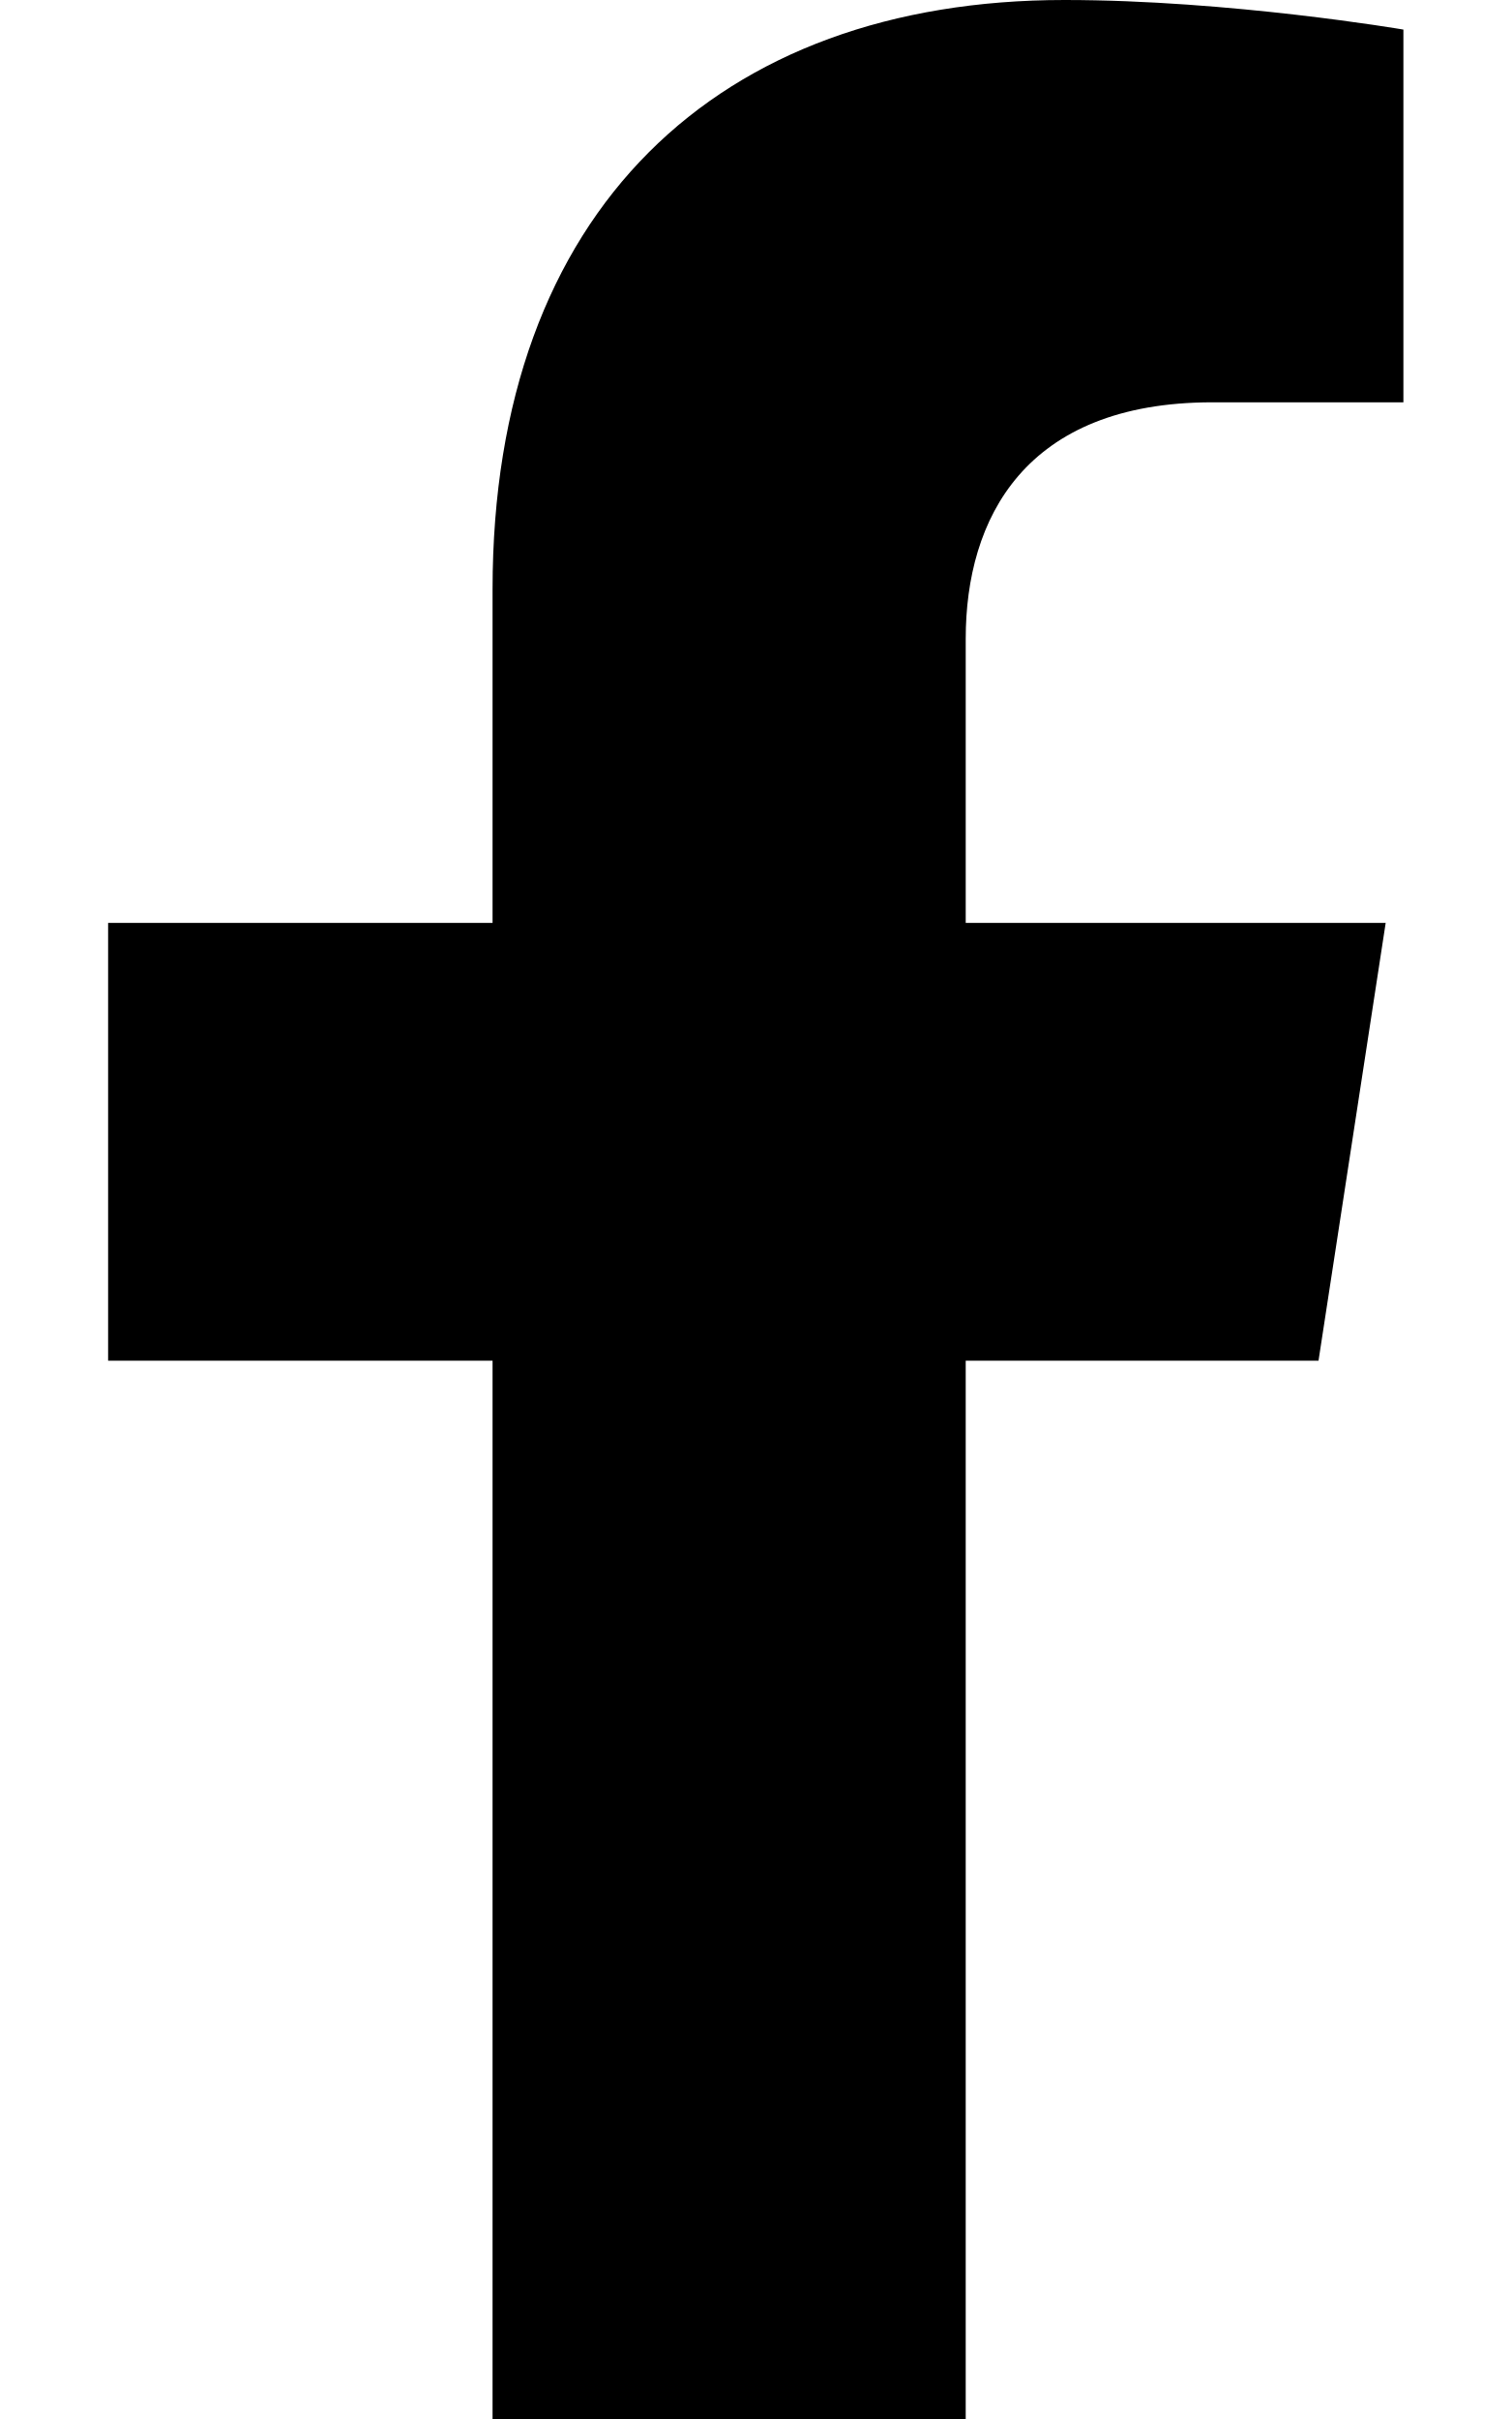
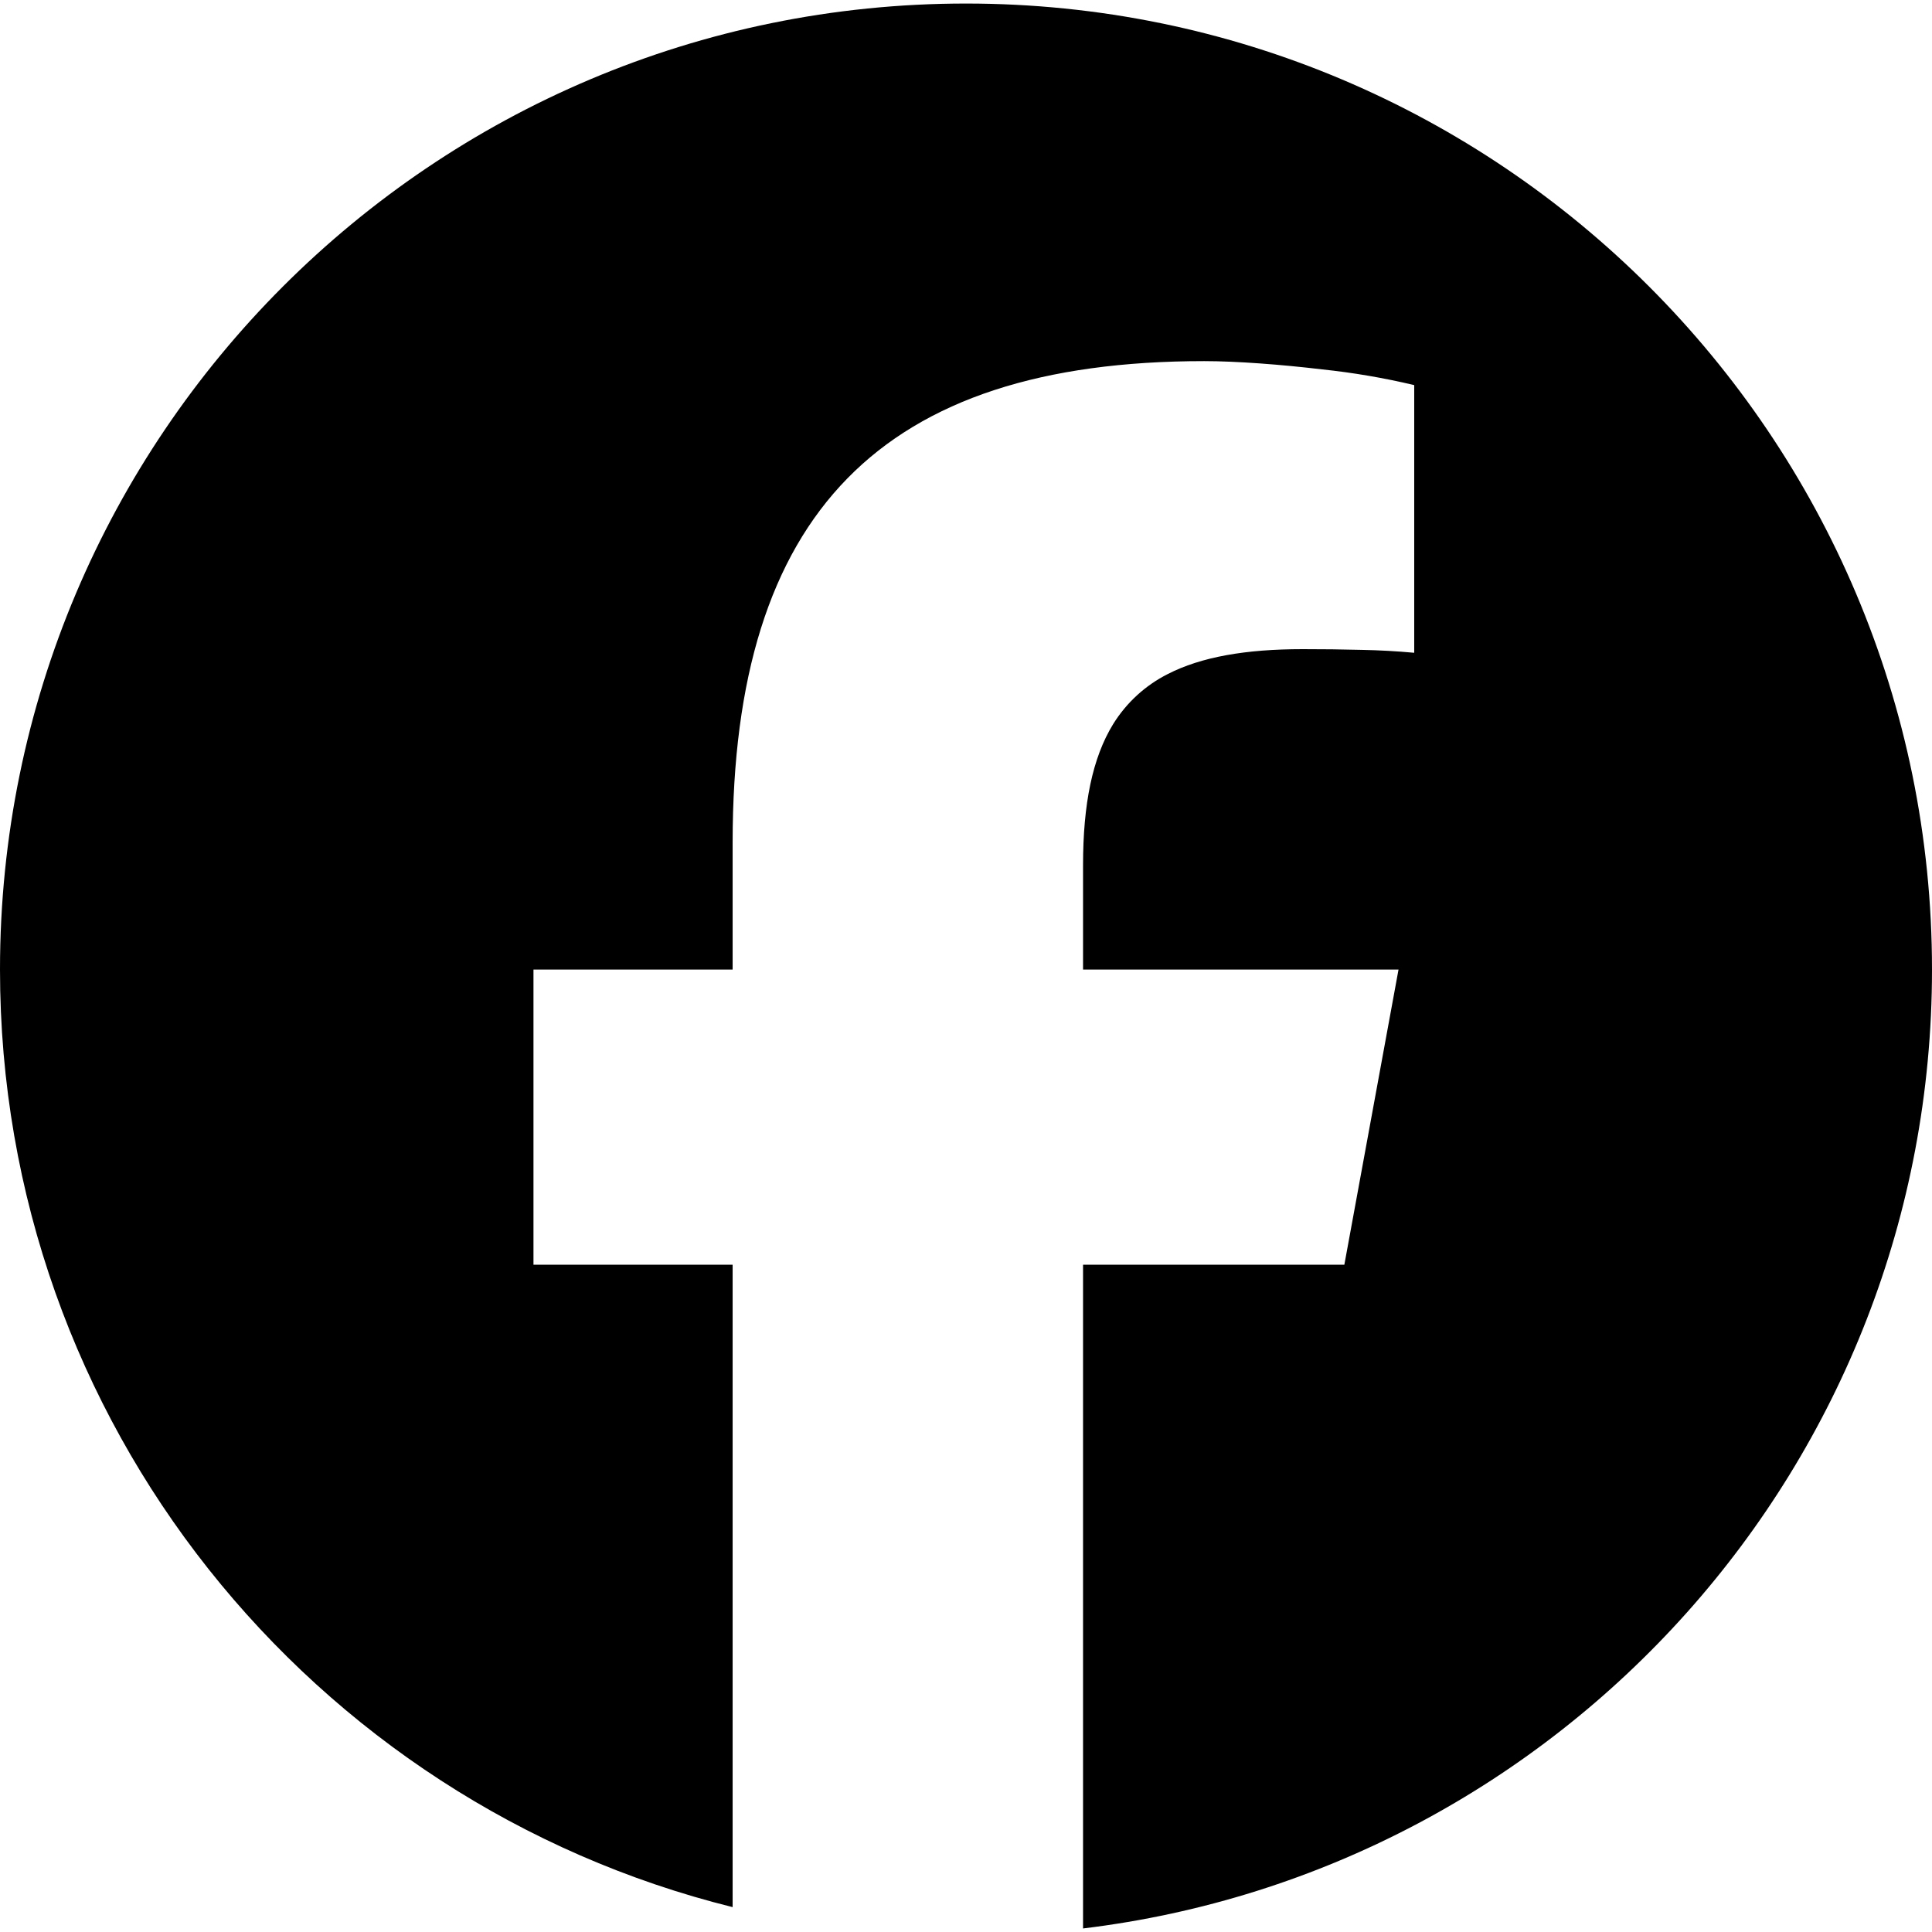
- <svg xmlns="http://www.w3.org/2000/svg" height="1em" class="w-auto h-[15px] transition-all duration-300 fill-pacamara-primary/60 hover:fill-pacamara-secondary dark:fill-pacamara-accent dark:hover:fill-pacamara-secondary" viewBox="0 0 320 512">
-   <path d="M279.14 288l14.22-92.66h-88.91v-60.13c0-25.35 12.42-50.06 52.24-50.06h40.42V6.26S260.43 0 225.36 0c-73.22 0-121.08 44.38-121.08 124.72v70.62H22.89V288h81.39v224h100.17V288z" />
+ <svg xmlns="http://www.w3.org/2000/svg" width="512" height="512" viewBox="0 0 24 24">
+   <path d="M9.101 23.691v-7.98H6.627v-3.667h2.474v-1.58c0-4.085 1.848-5.978 5.858-5.978c.401 0 .955.042 1.468.103a9 9 0 0 1 1.141.195v3.325a9 9 0 0 0-.653-.036a27 27 0 0 0-.733-.009c-.707 0-1.259.096-1.675.309a1.7 1.7 0 0 0-.679.622c-.258.42-.374.995-.374 1.752v1.297h3.919l-.386 2.103l-.287 1.564h-3.246v8.245C19.396 23.238 24 18.179 24 12.044c0-6.627-5.373-12-12-12s-12 5.373-12 12c0 5.628 3.874 10.35 9.101 11.647" />
</svg>
